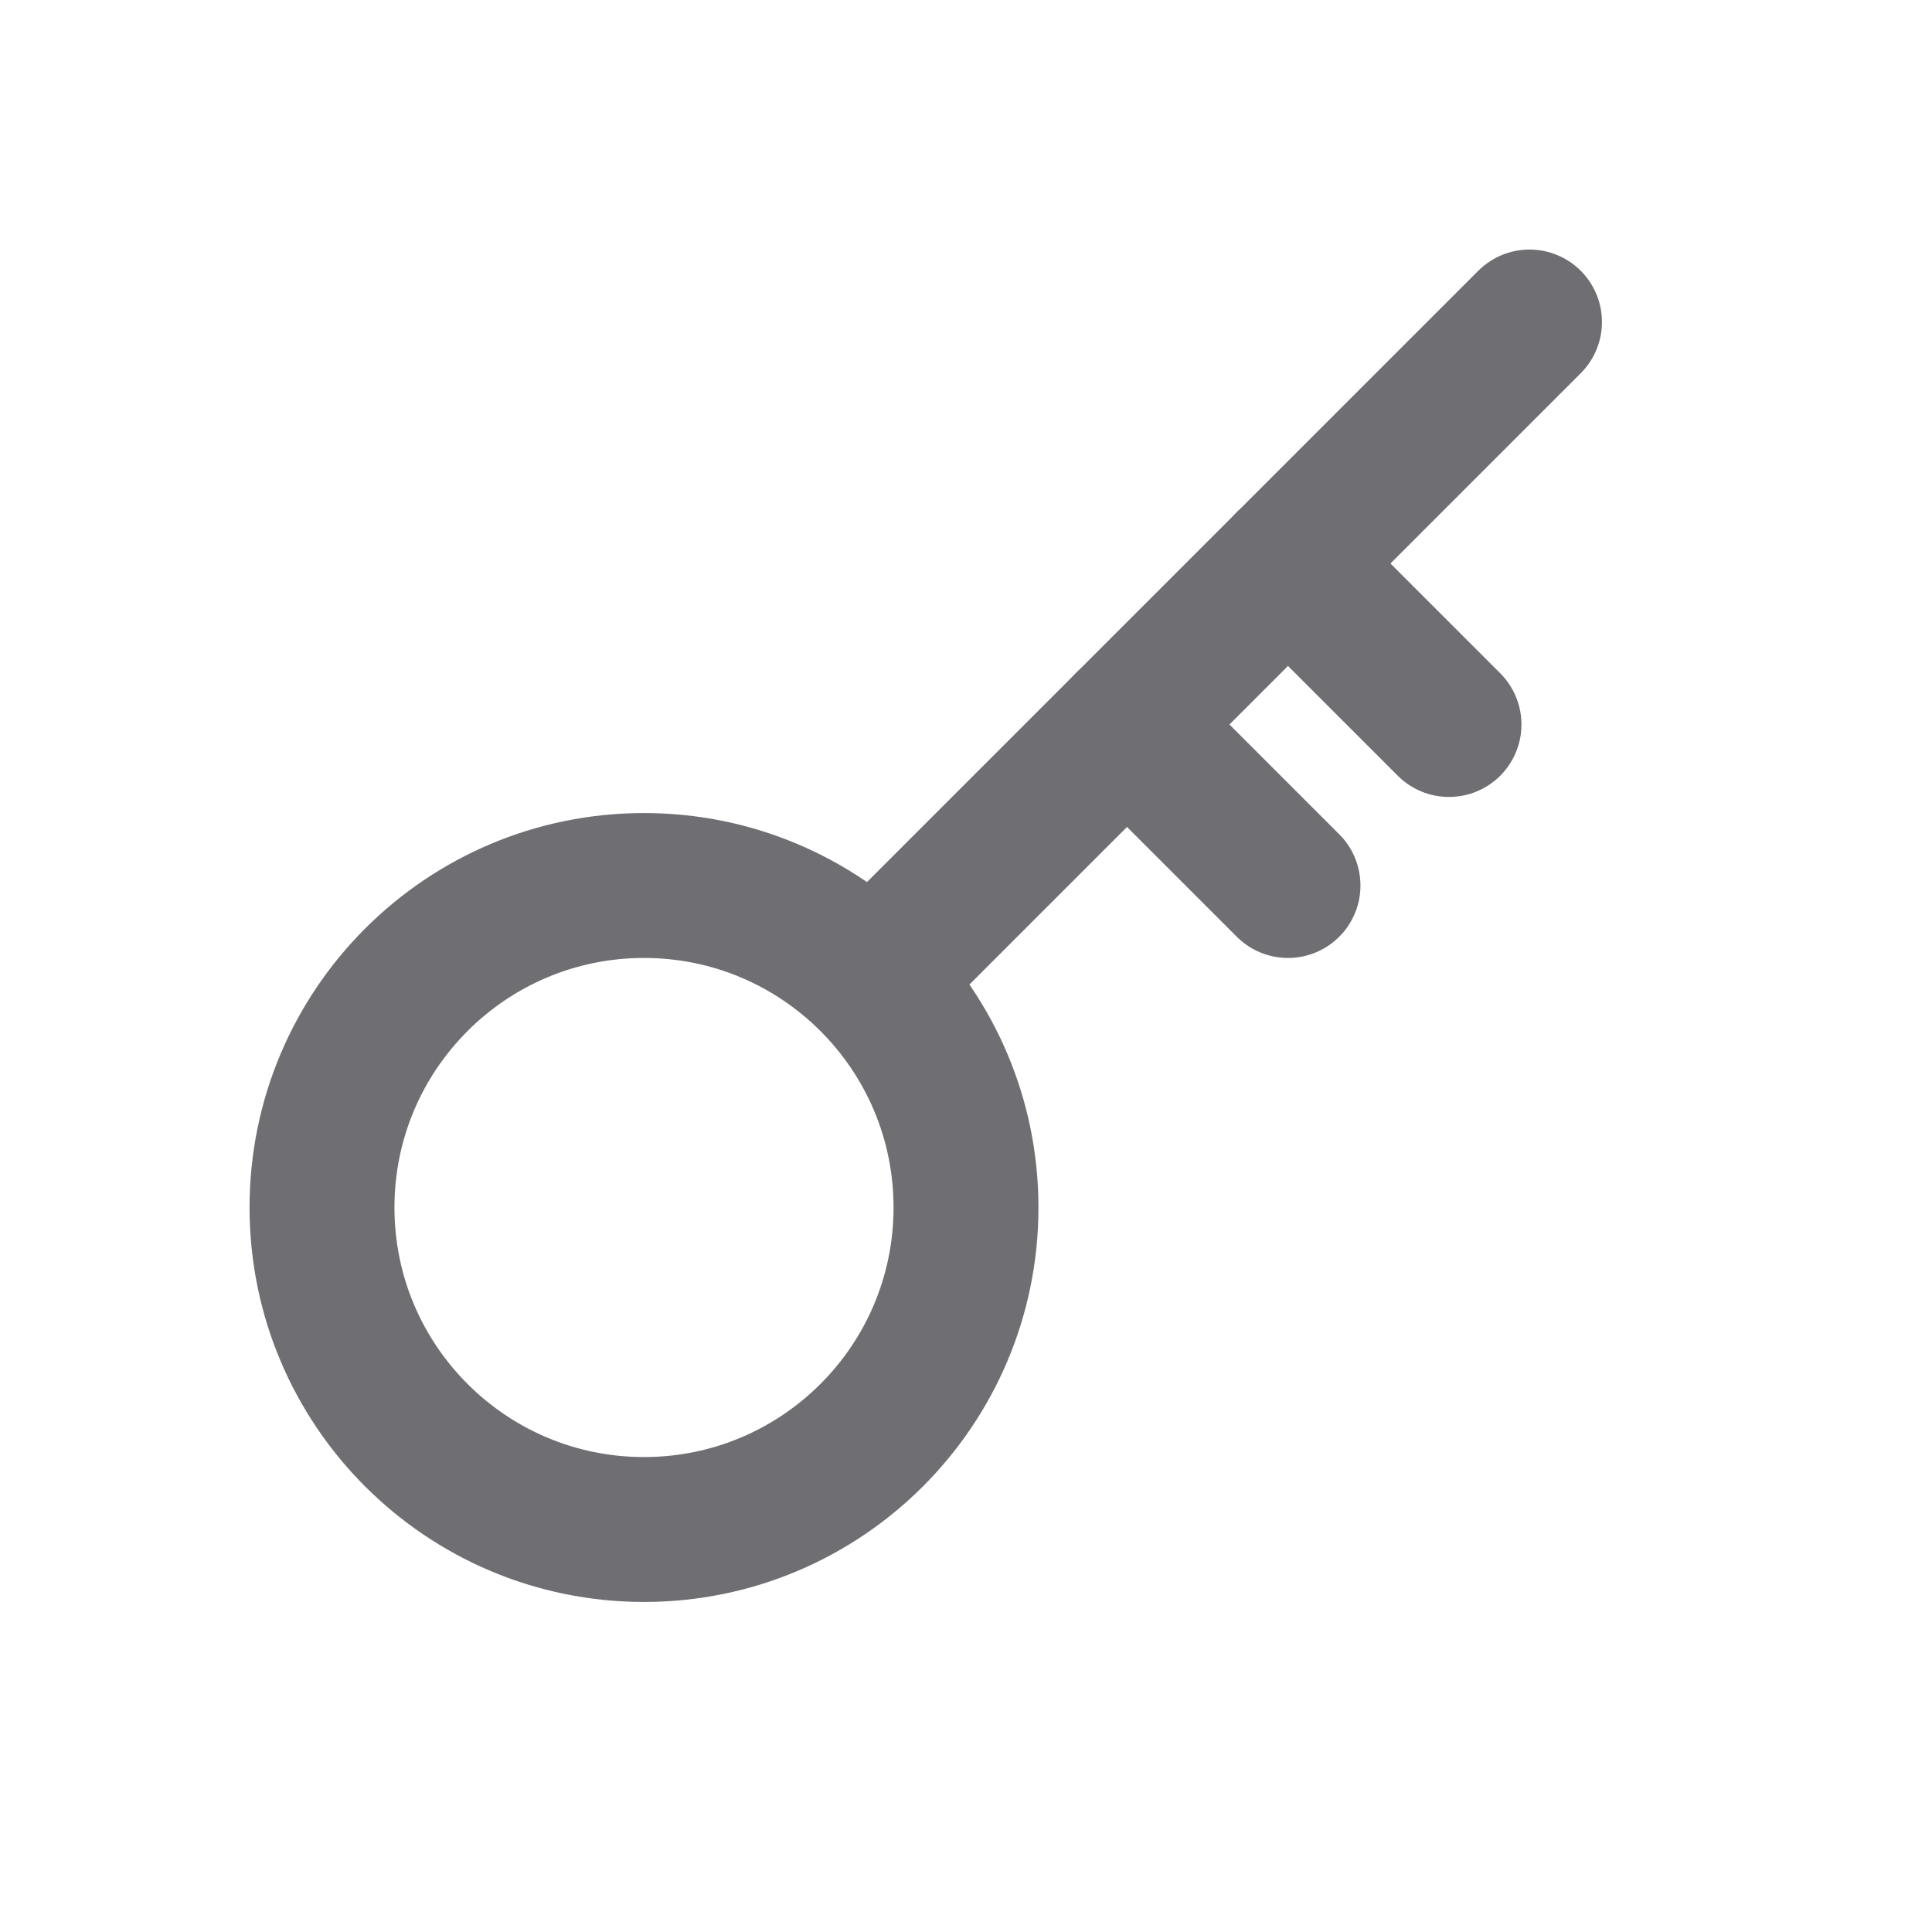
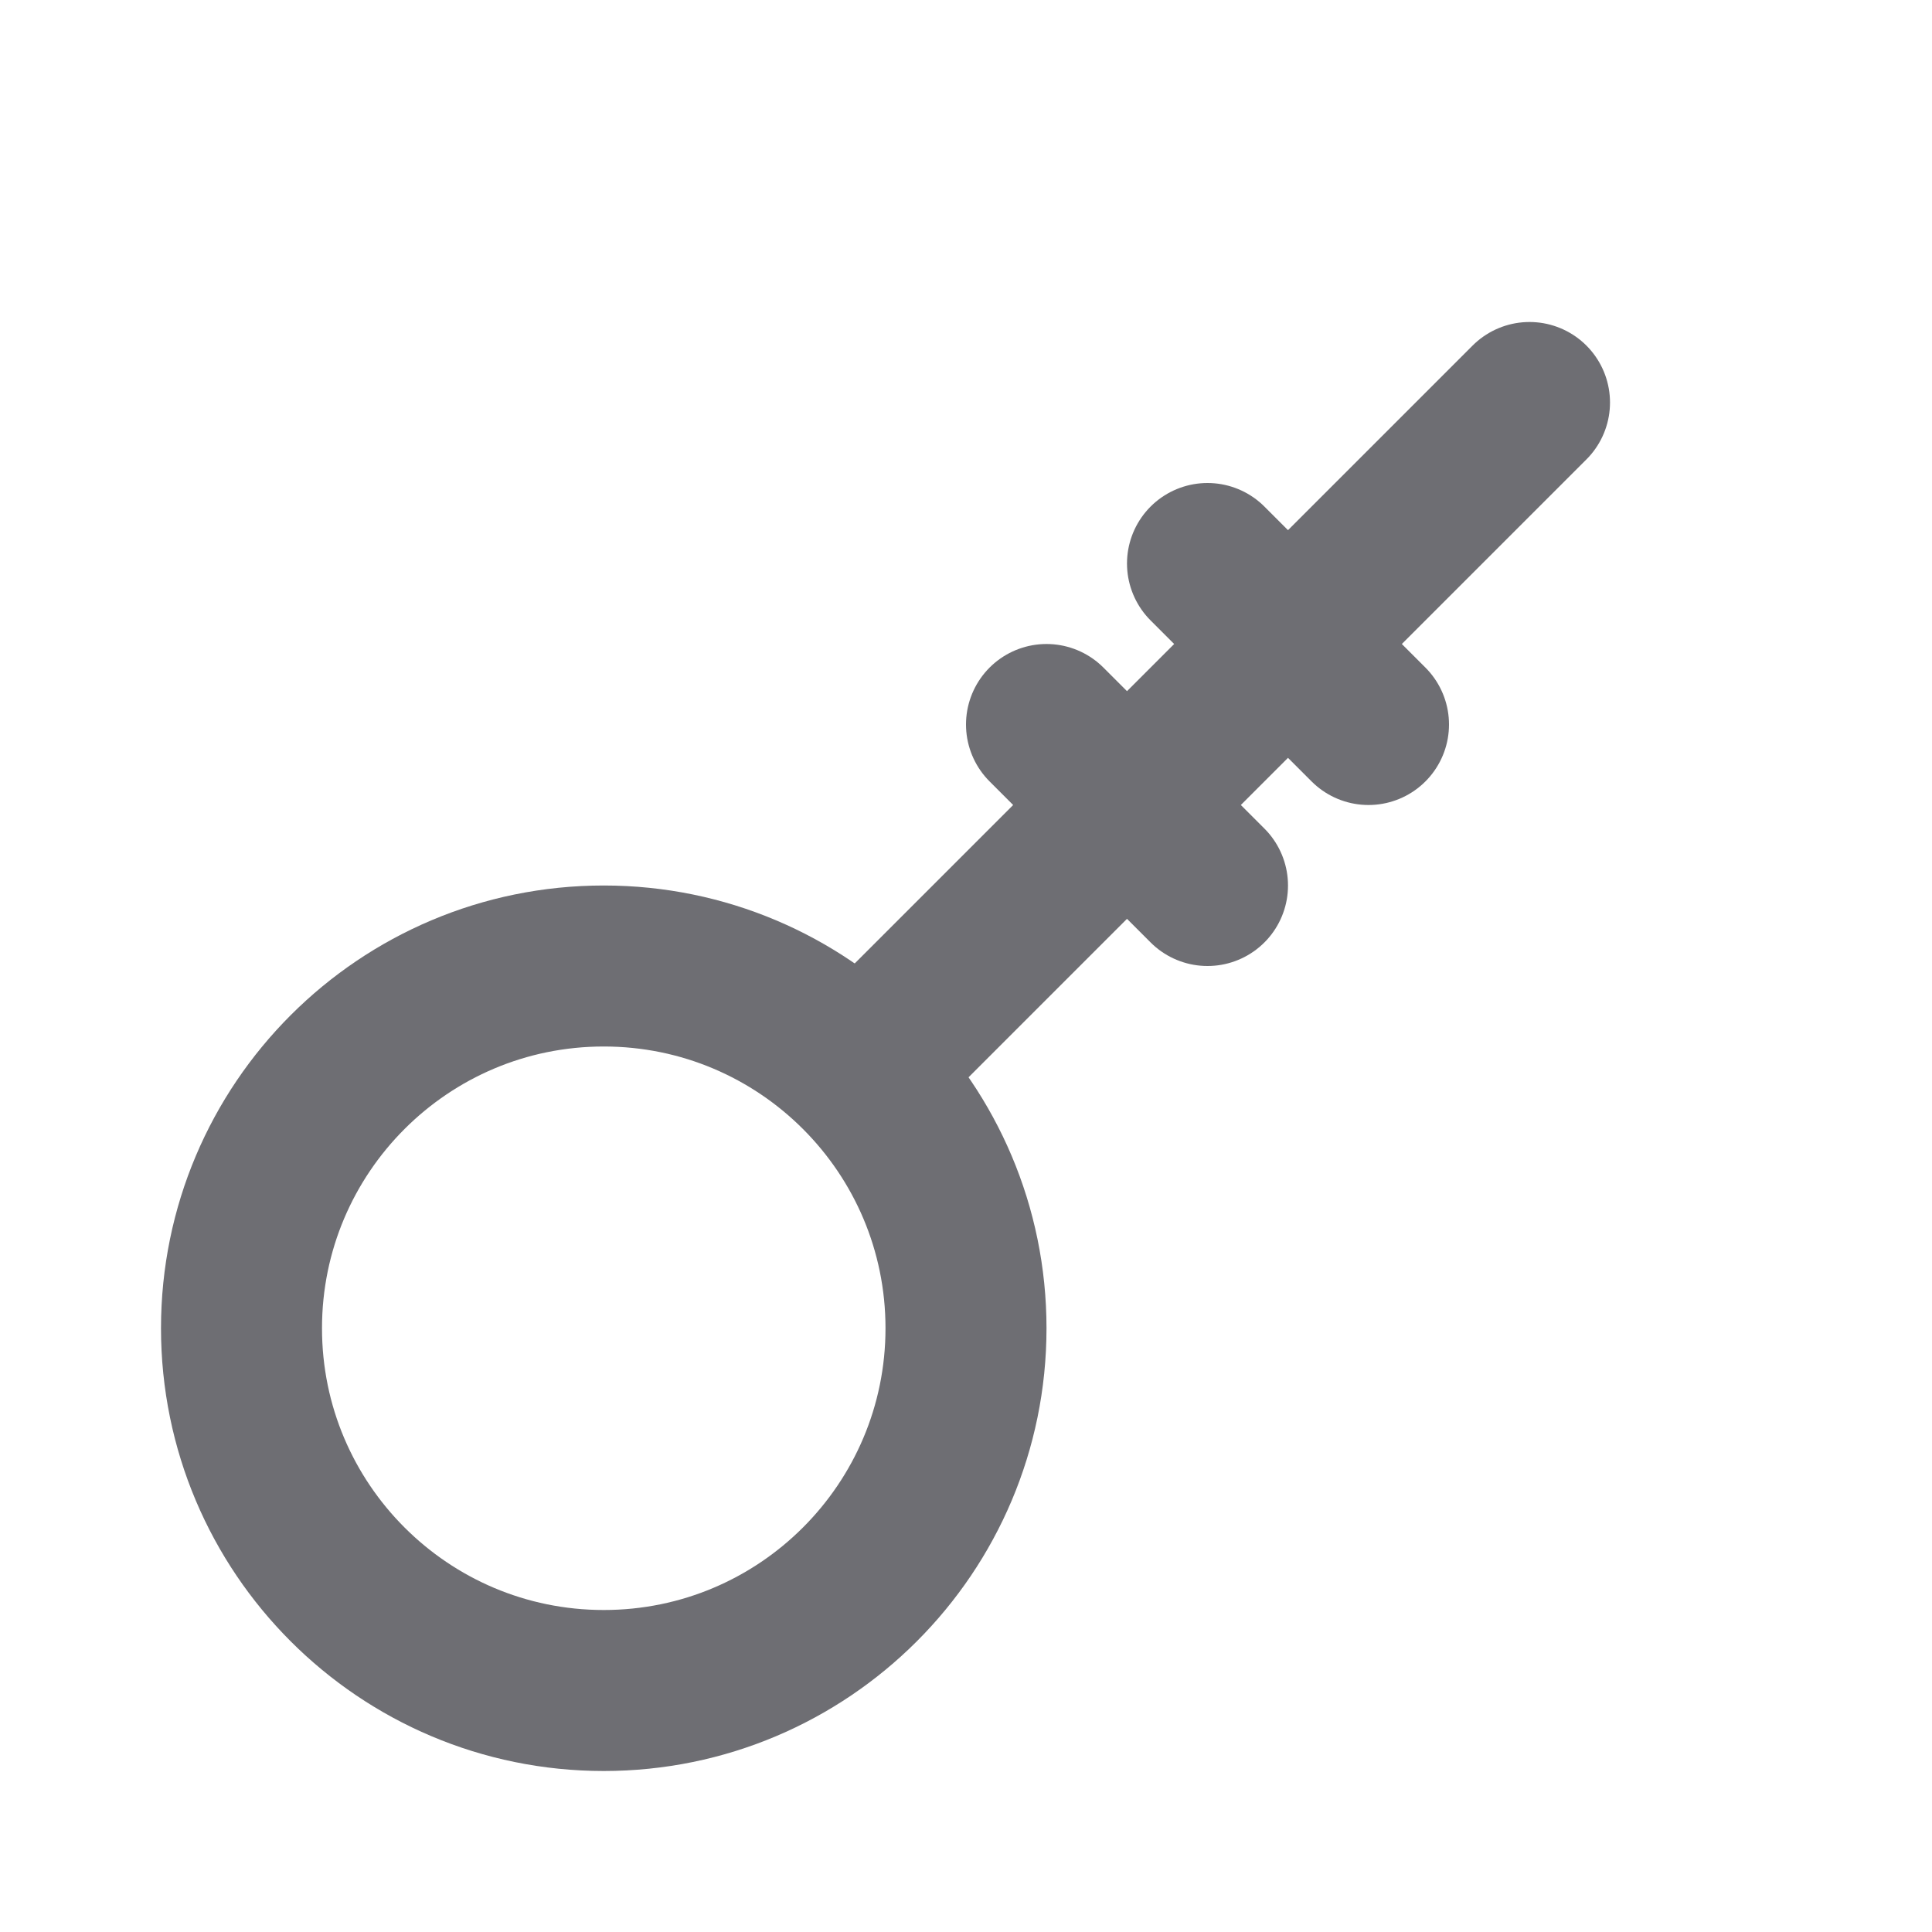
- <svg xmlns="http://www.w3.org/2000/svg" viewBox="0 0 24 24" fill="none" stroke="#6E6E73" stroke-width="1.8" stroke-linecap="round" stroke-linejoin="round">
-   <circle cx="8" cy="15" r="4" />
-   <path d="m11 12 8-8" />
-   <path d="m16 7 2 2" />
-   <path d="m14 9 2 2" />
+ <svg xmlns="http://www.w3.org/2000/svg" viewBox="0 0 24 24" fill="none" stroke="#6E6E73" stroke-width="2" stroke-linecap="round" stroke-linejoin="round">
+   <circle cx="7.5" cy="16.5" r="4.5" />
+   <path d="m11 13 8-8M15 7l2 2M13 9l2 2" />
</svg>
